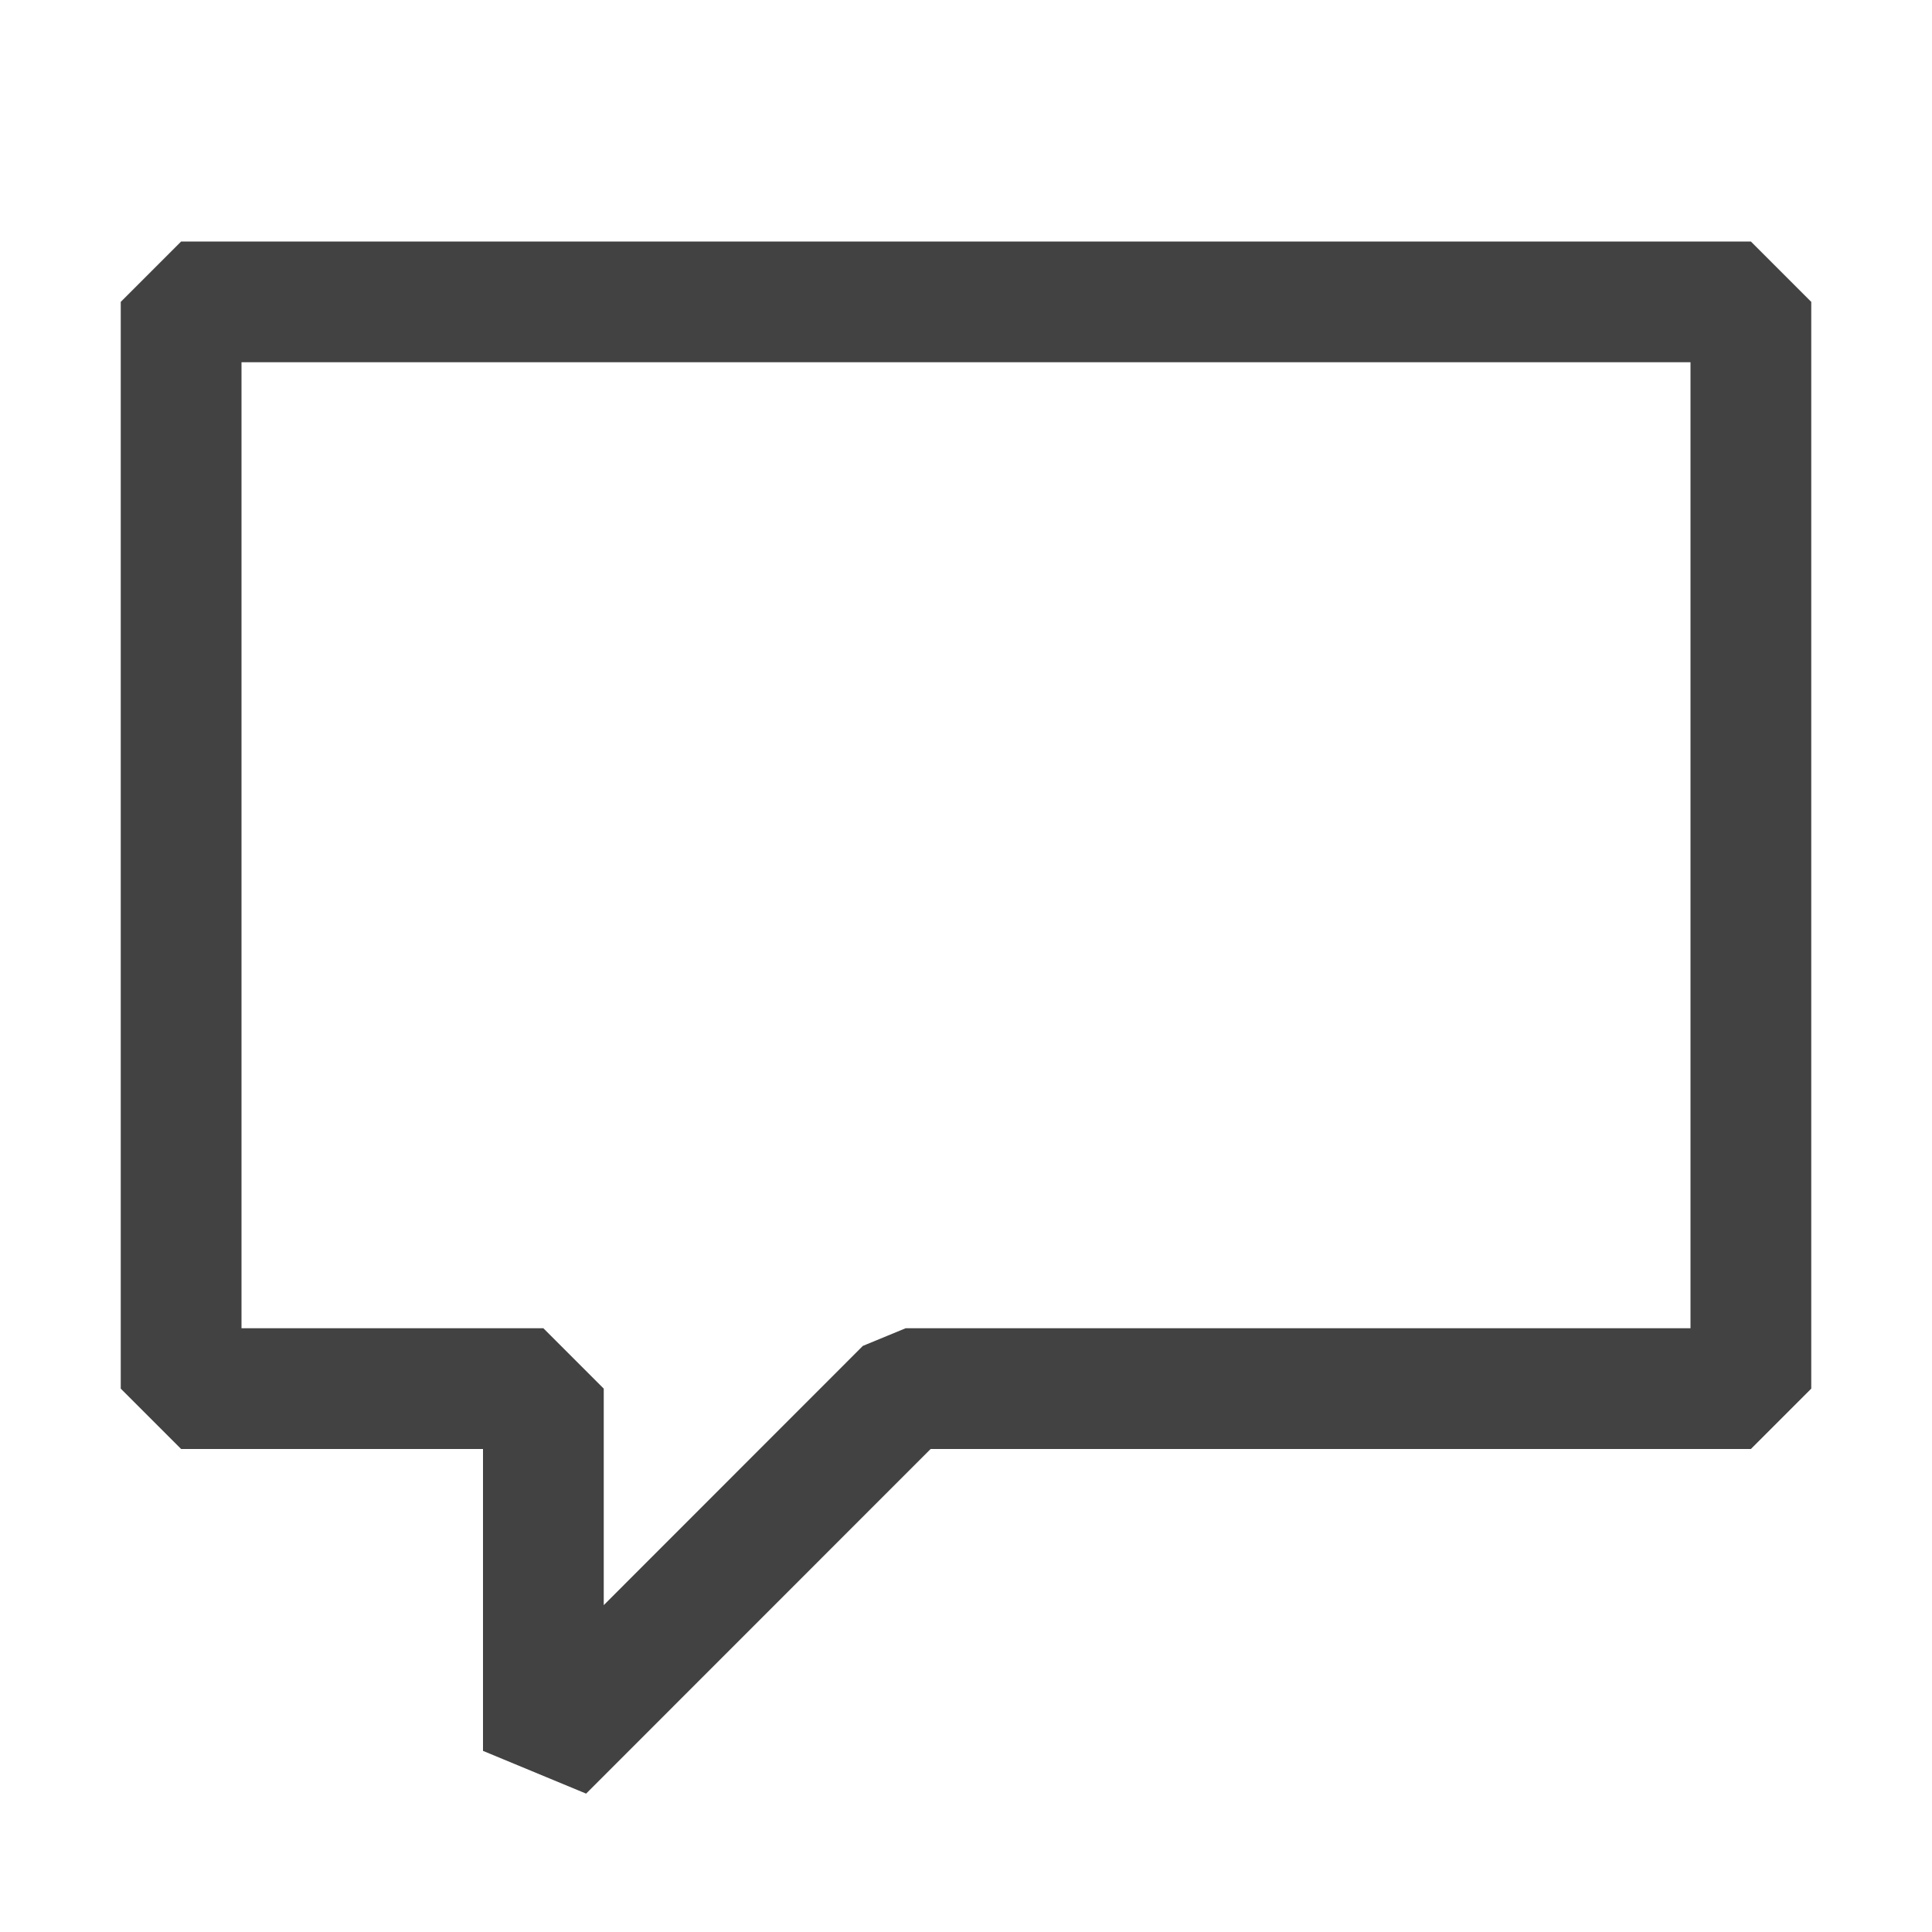
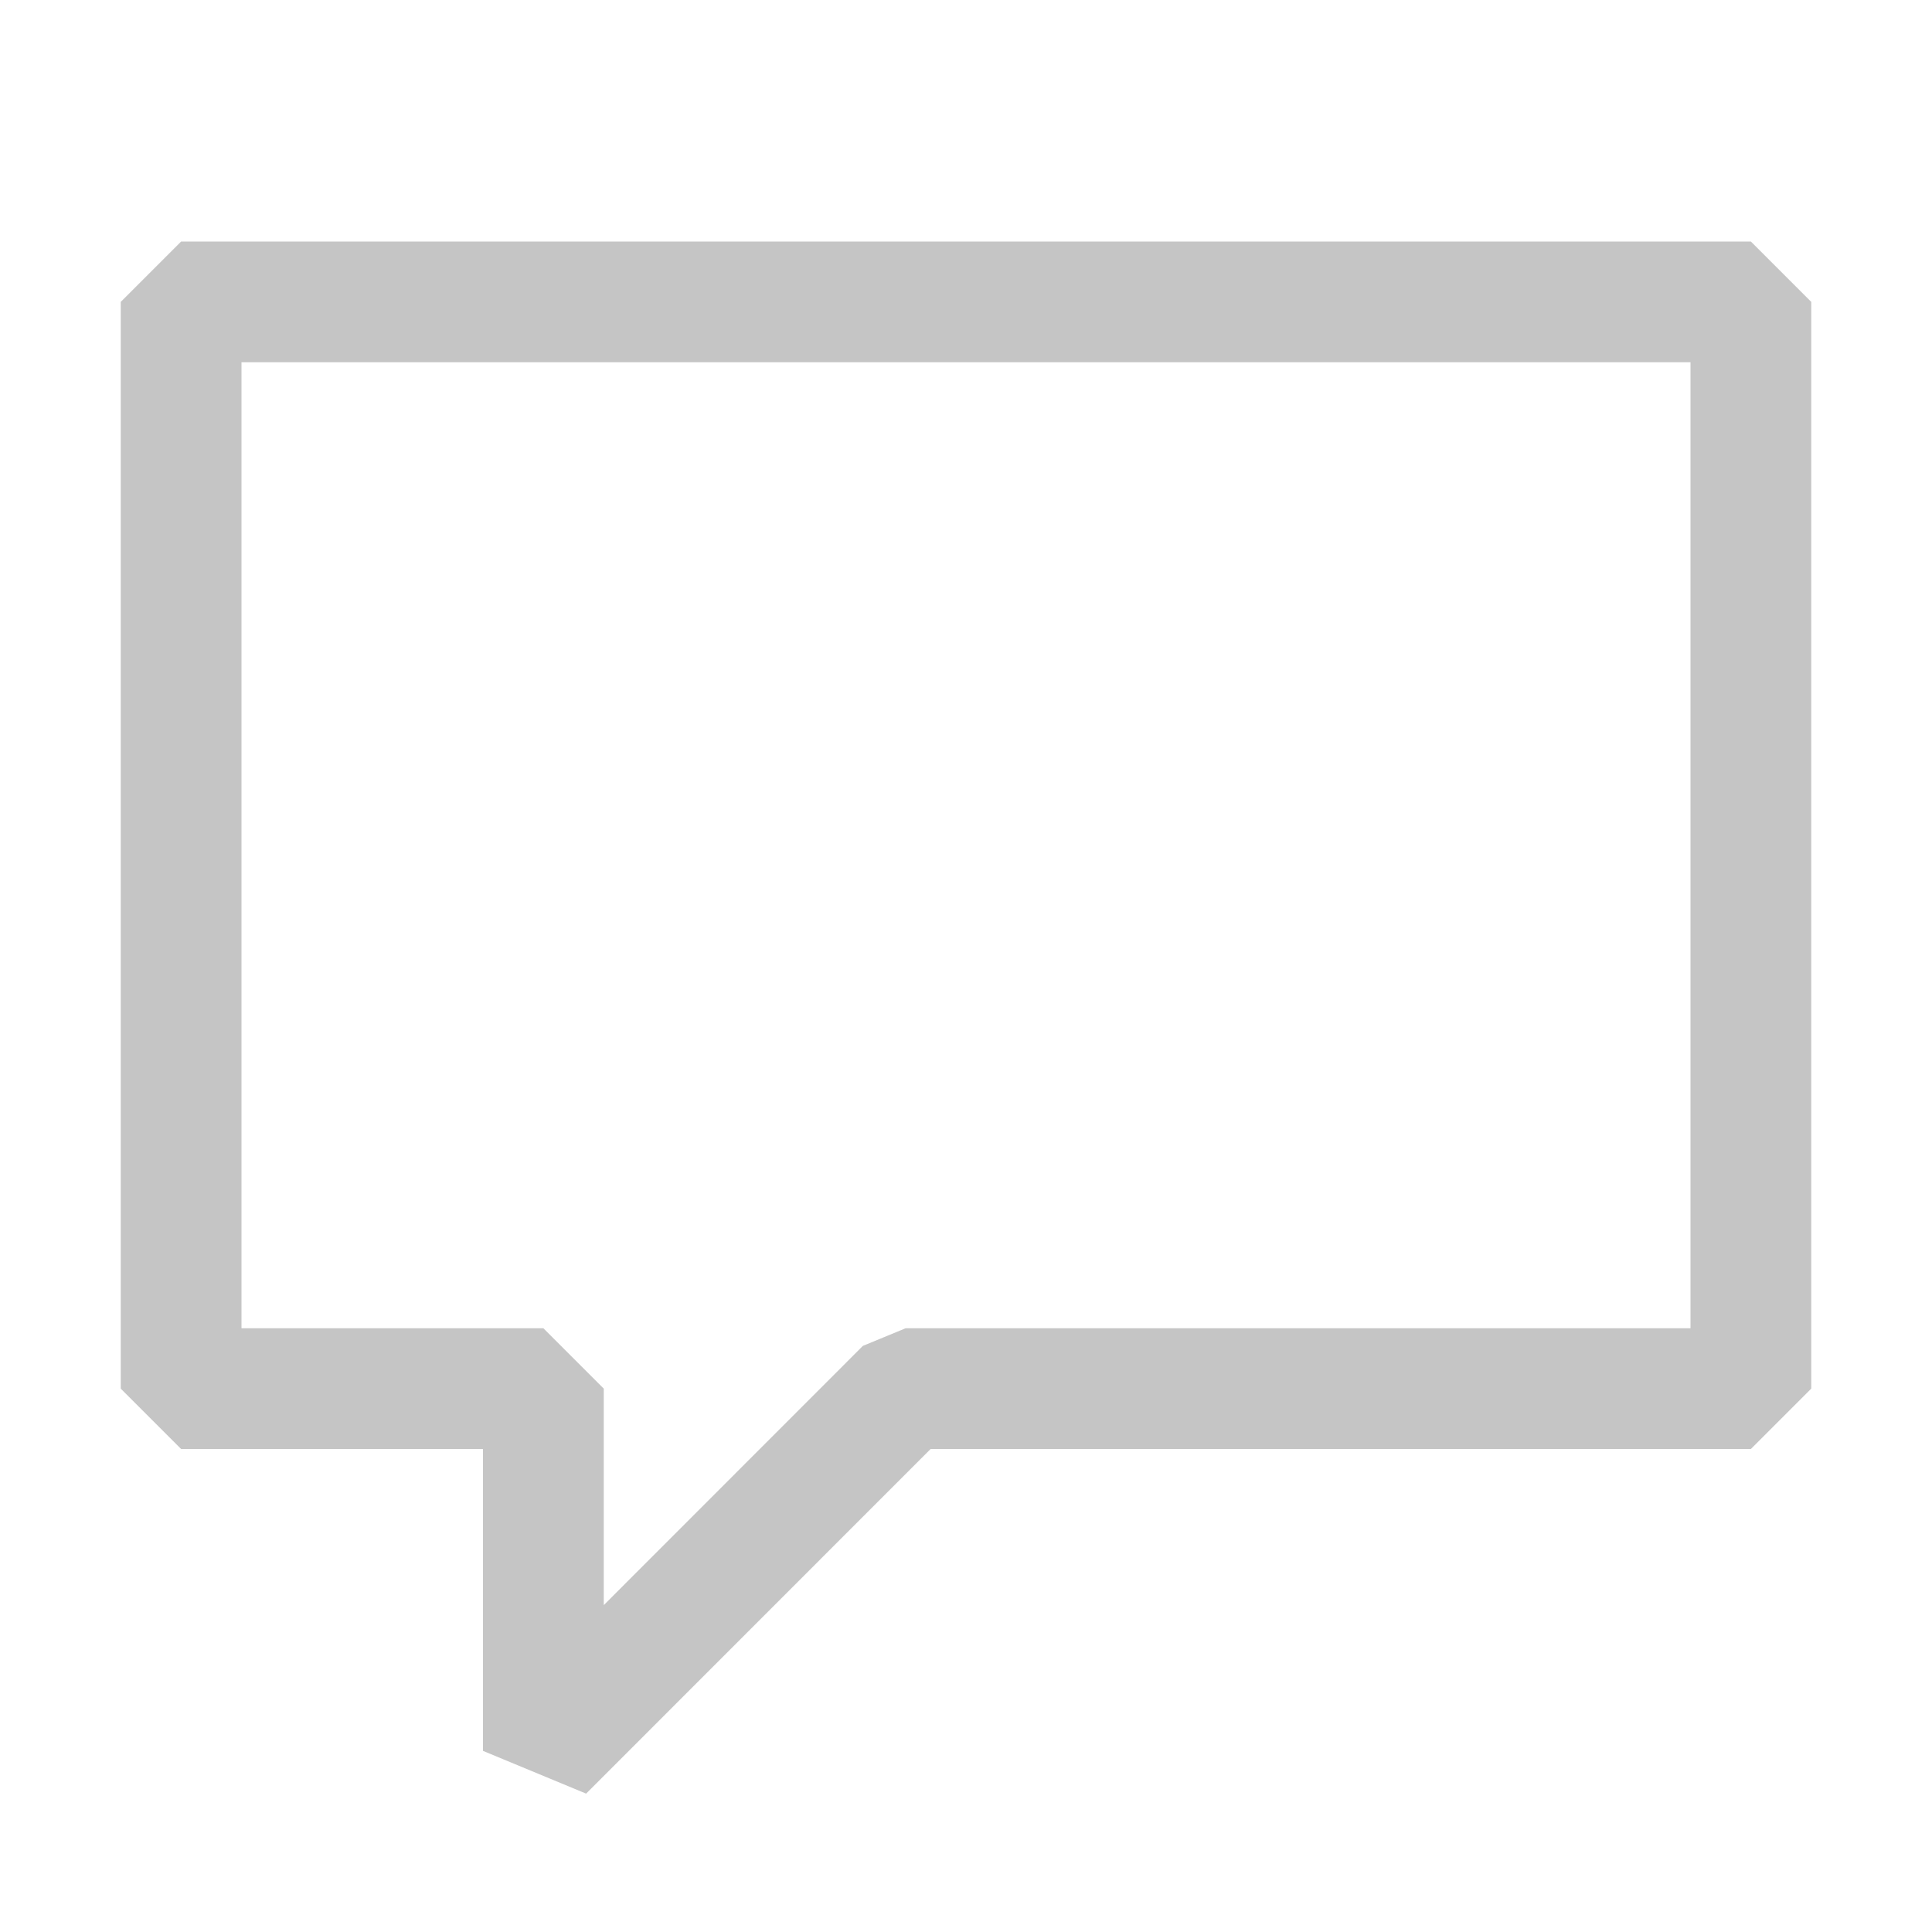
<svg xmlns="http://www.w3.org/2000/svg" width="16" height="16" viewBox="0 0 16 16" fill="none">
-   <path d="M14.5 2H1.5L1 2.5V11.5L1.5 12H4V14.5L4.854 14.854L7.707 12H14.5L15 11.5V2.5L14.5 2ZM14 11H7.5L7.146 11.146L5 13.293V11.5L4.5 11H2V3H14V11Z" fill="#424242" />
+   <path d="M14.5 2H1.5L1 2.5V11.5L1.5 12H4V14.5L4.854 14.854L7.707 12H14.5L15 11.5V2.5L14.5 2ZM14 11H7.5L7.146 11.146L5 13.293V11.5L4.5 11H2V3H14V11Z" fill="#C5C5C5" />
</svg>
